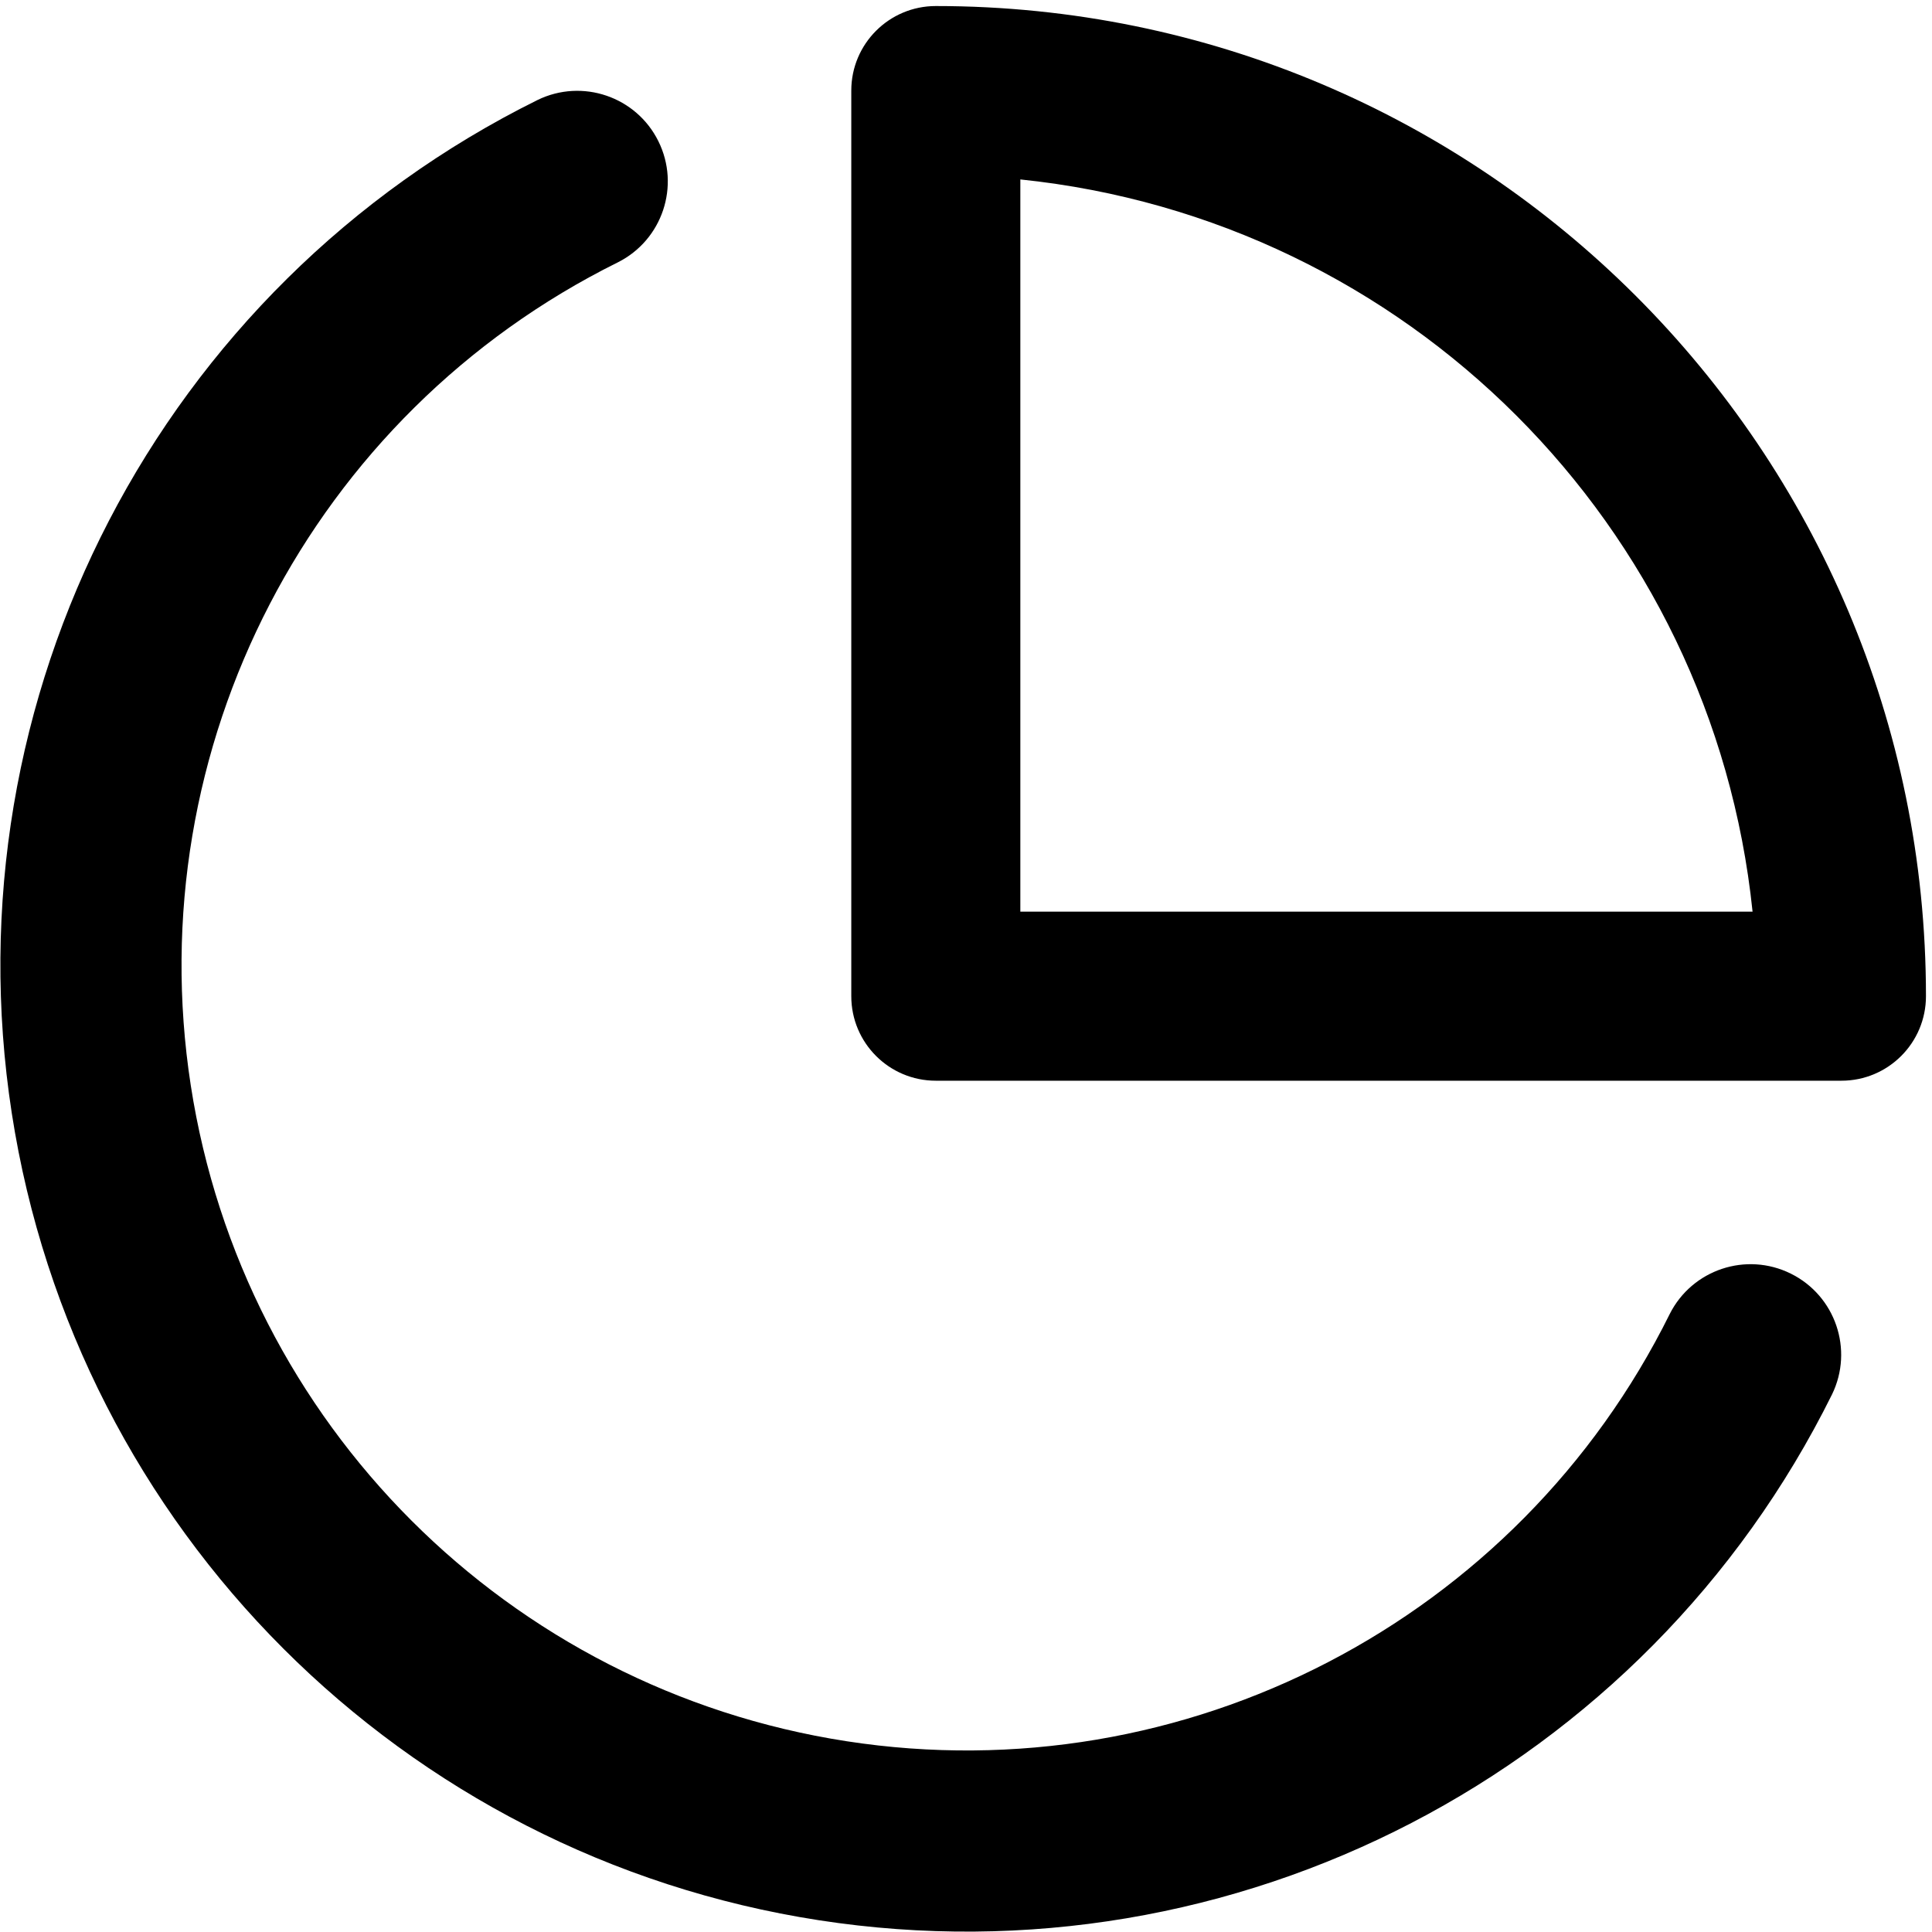
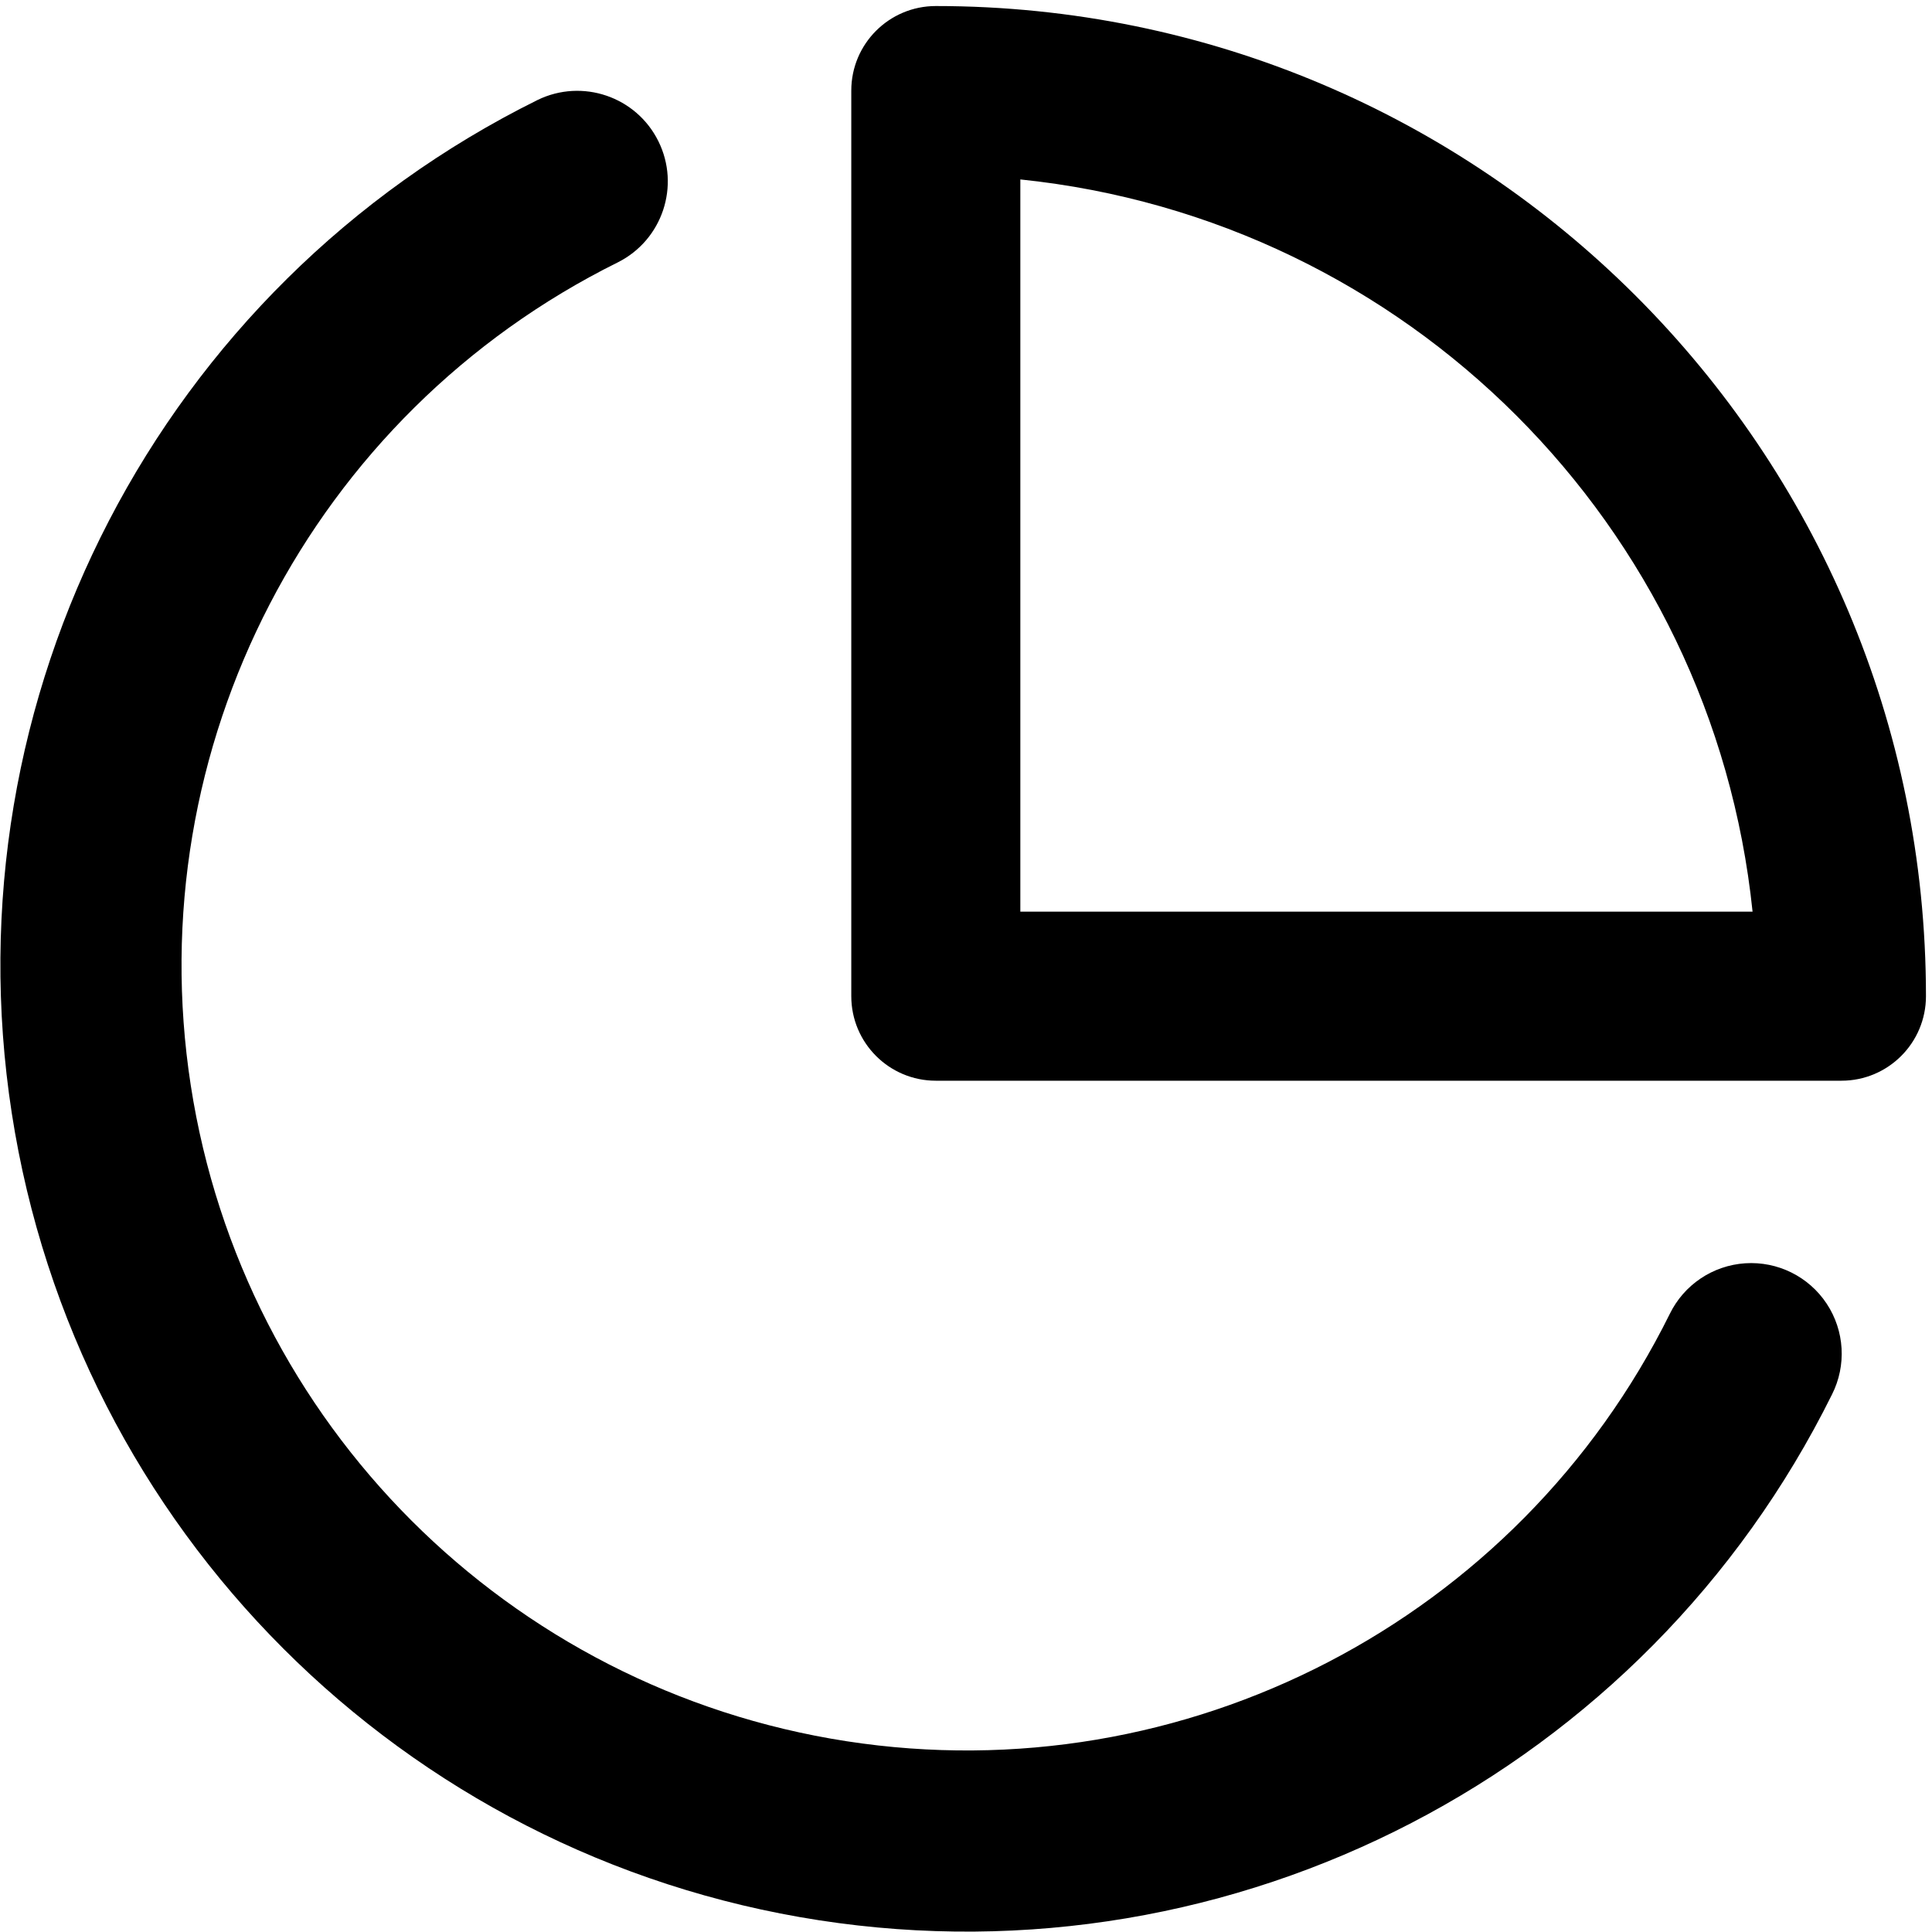
<svg xmlns="http://www.w3.org/2000/svg" width="16" height="16" fill="none" viewBox="0 0 16 16">
  <g fill="currentColor">
    <path fill-rule="evenodd" d="M7.75.05a.7.7 0 00-.7.7v7.5a.7.7 0 00.7.7h7.5a.7.7 0 00.7-.7 8.2 8.2 0 00-8.2-8.2zm.7 7.5V1.486a6.8 6.8 0 016.064 6.064H8.45z" clip-rule="evenodd" />
-     <path d="M5.118 2.172A.75.75 0 004.452.828a8 8 0 1010.72 10.72.75.75 0 00-1.344-.666 6.5 6.5 0 11-8.71-8.71z" />
+     <path d="M5.118 2.172A.75.75 0 004.452.828a8 8 0 1010.72 10.72.75.75 0 10-1.344-.666 6.5 6.5 0 11-8.71-8.71z" />
  </g>
</svg>
